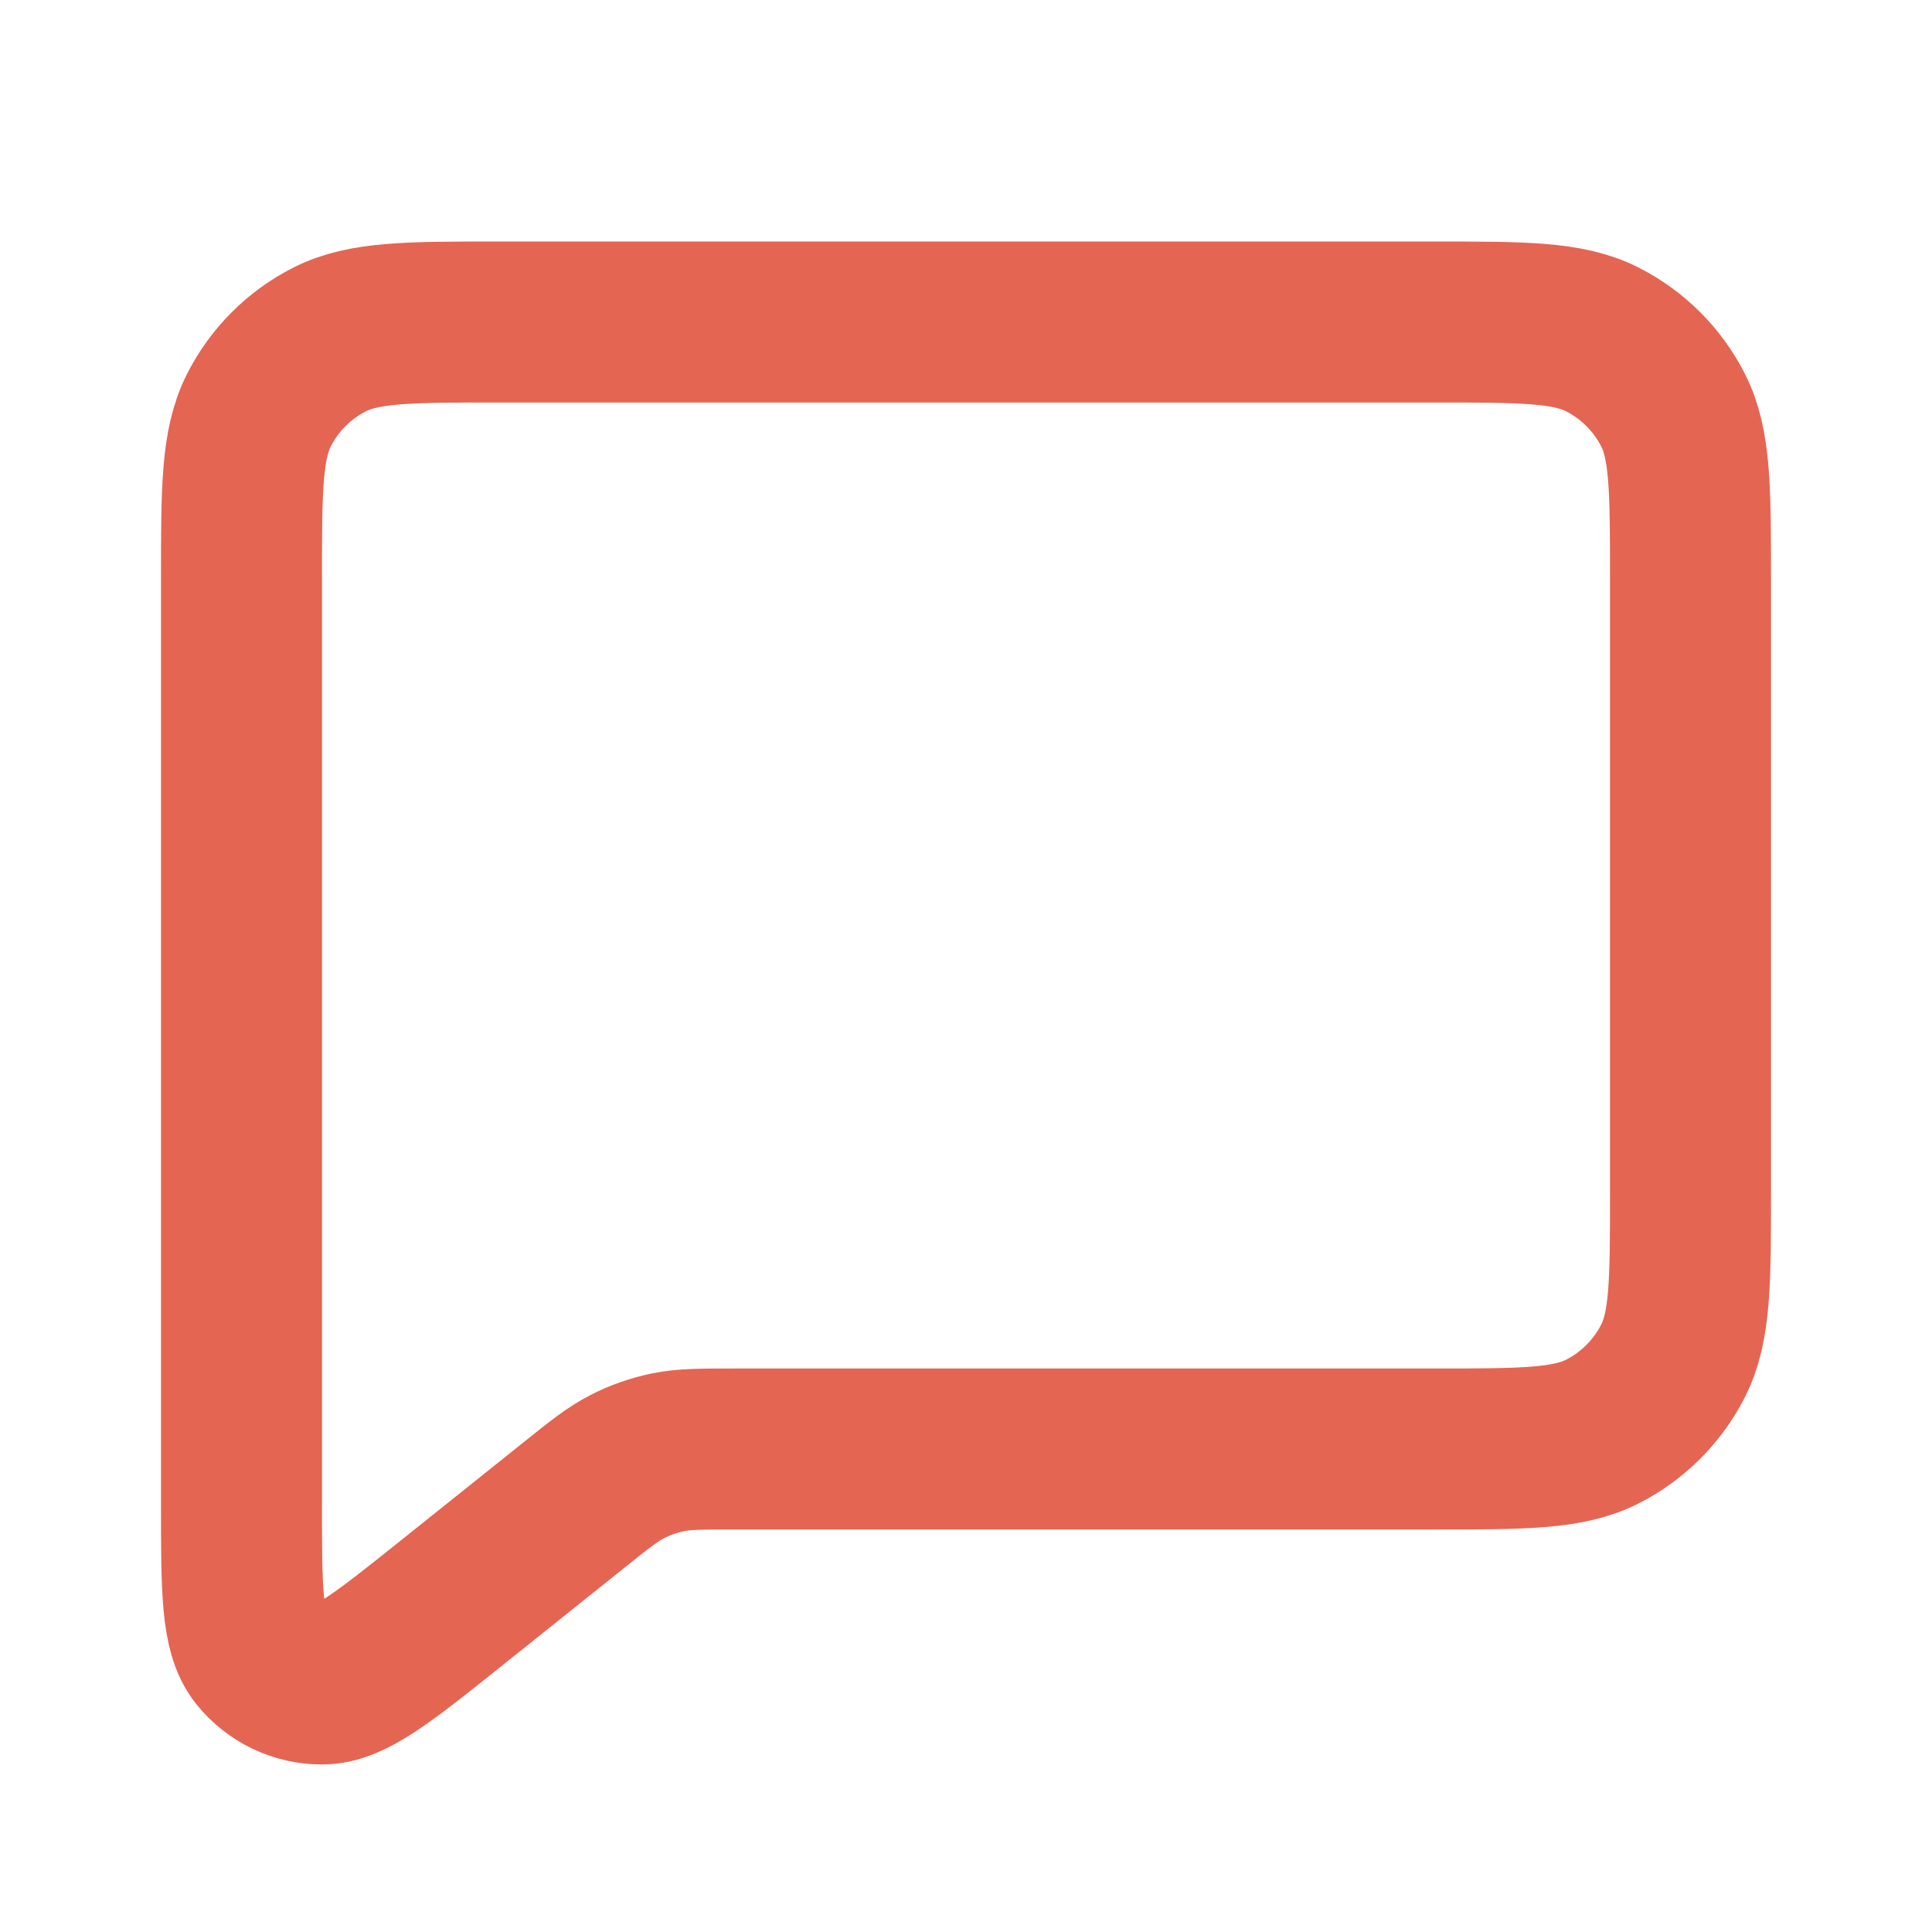
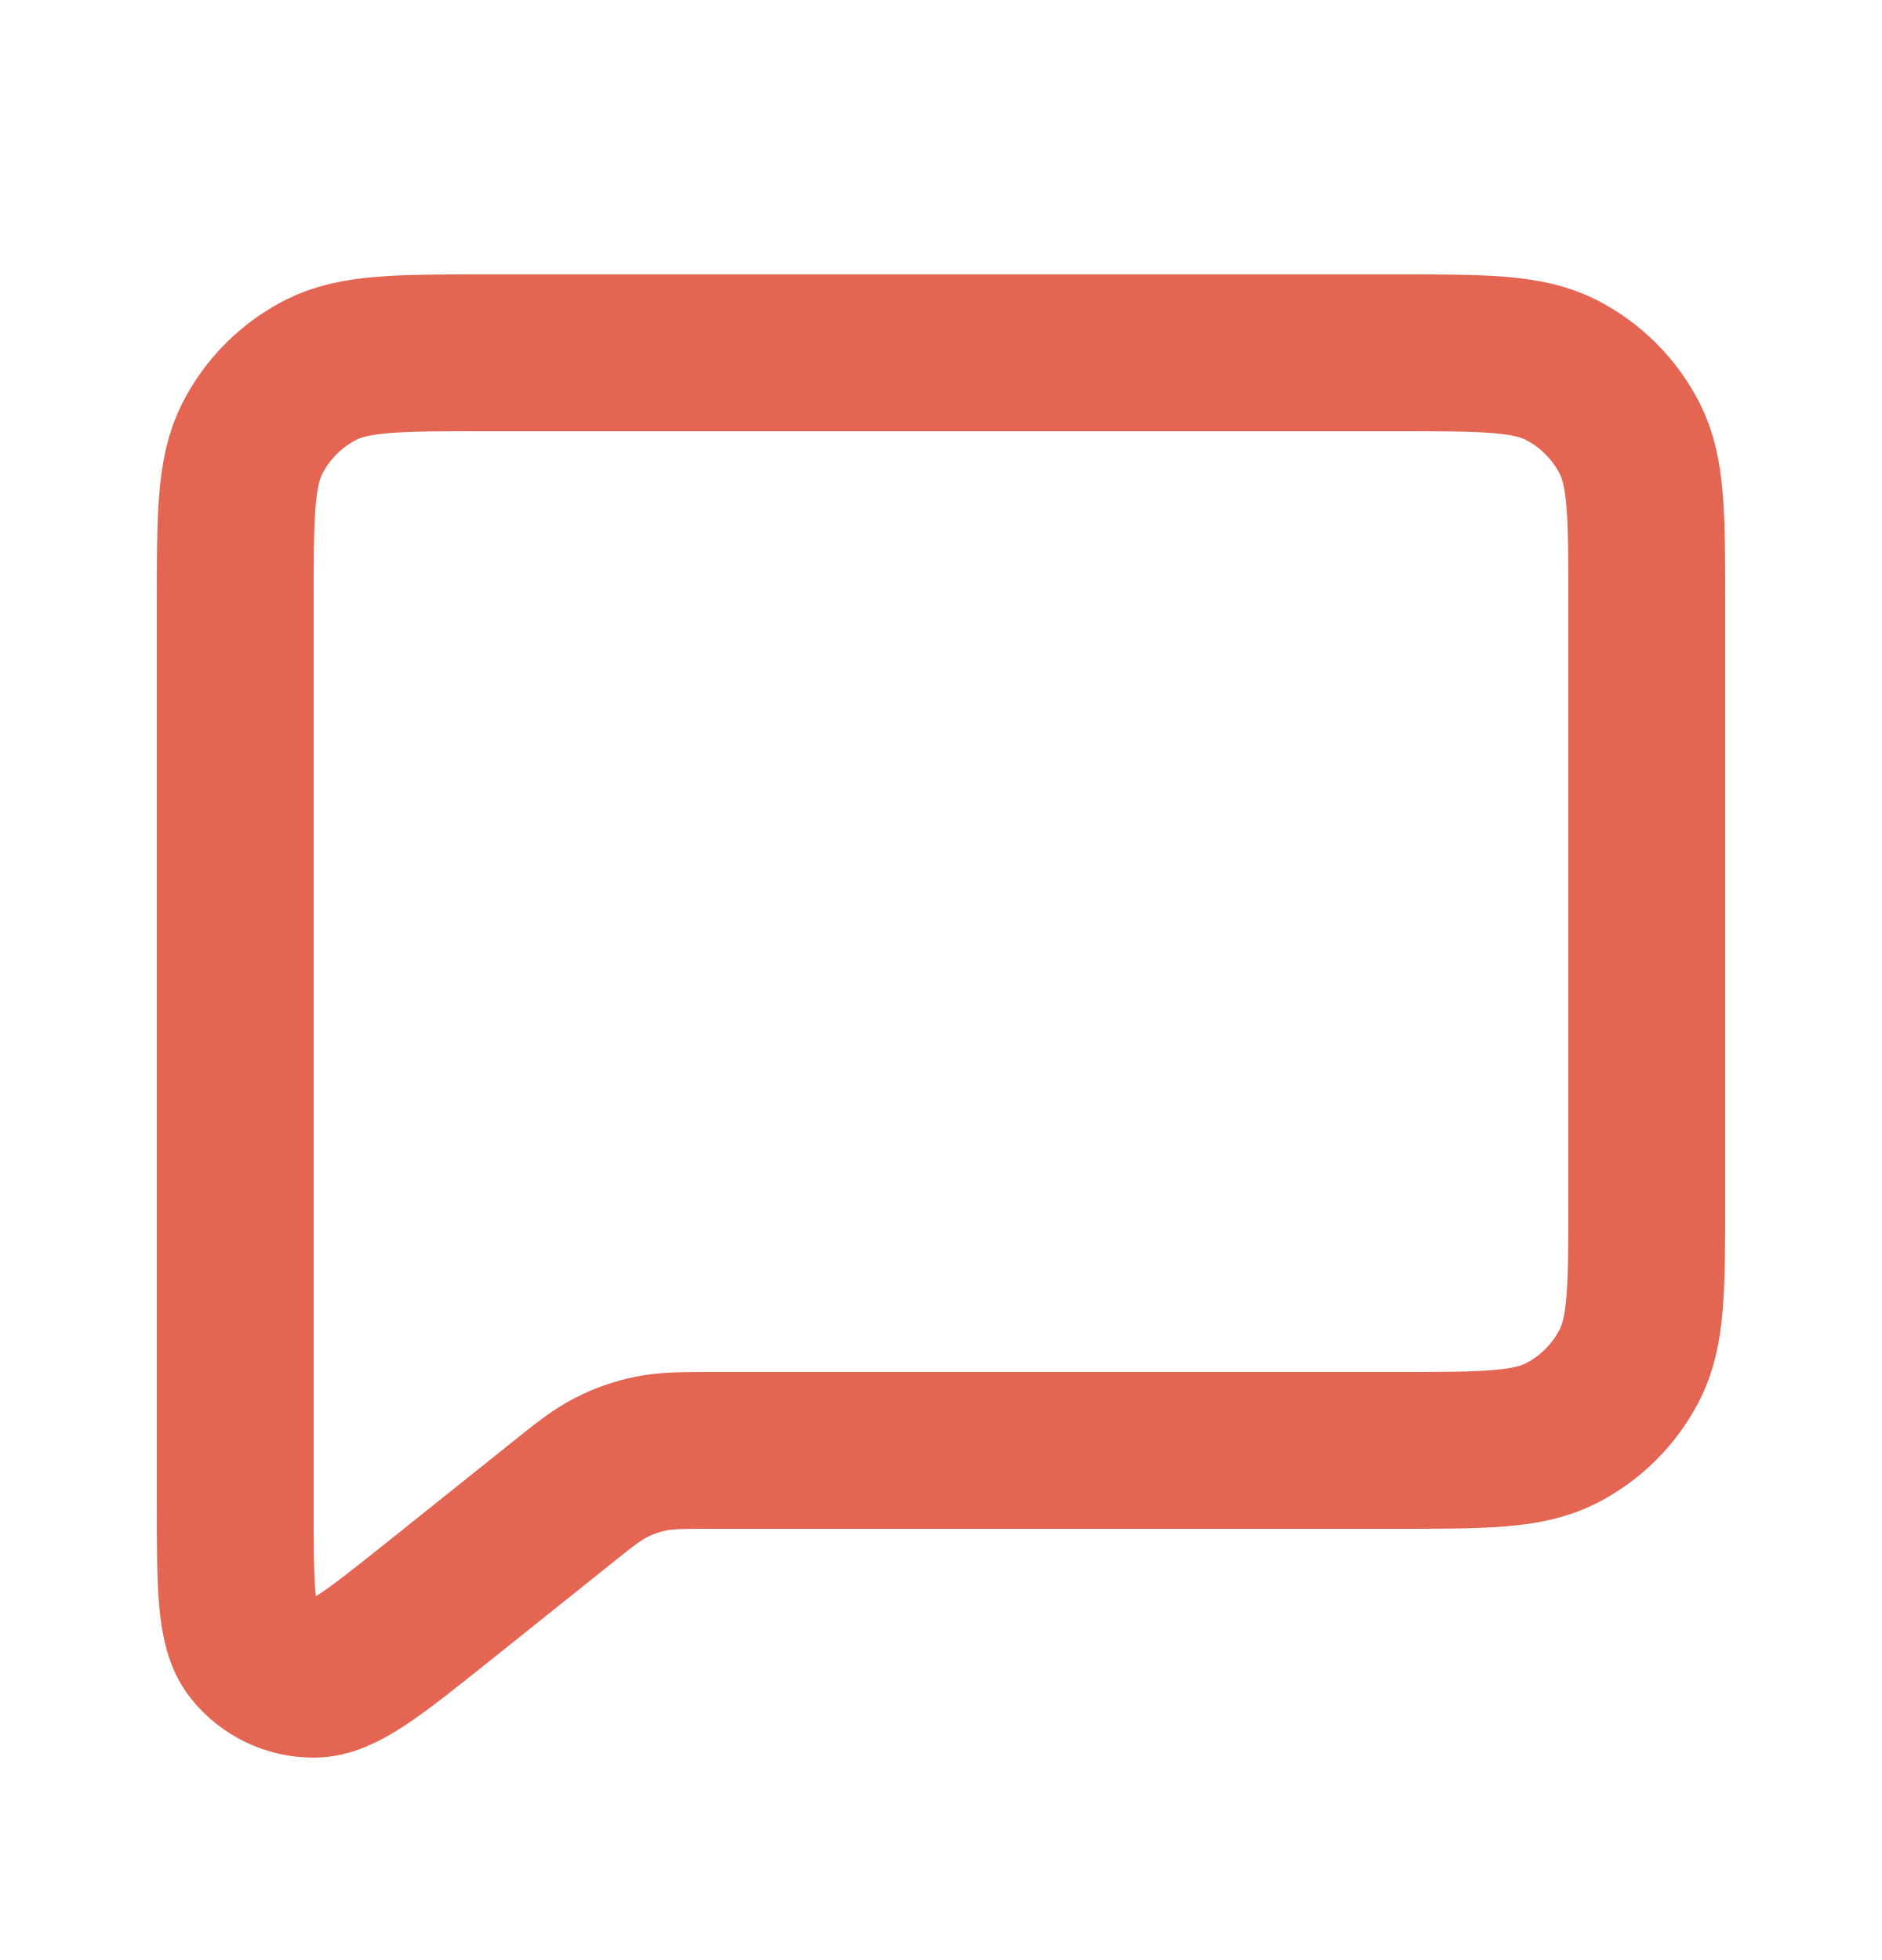
- <svg xmlns="http://www.w3.org/2000/svg" width="24" height="24" viewBox="0 0 24 24" fill="none">
-   <path d="M21 14.8V7.2V7.197C21 6.079 21 5.519 20.782 5.092C20.59 4.716 20.284 4.41 19.908 4.218C19.48 4 18.92 4 17.8 4H6.2C5.08 4 4.52 4 4.092 4.218C3.715 4.41 3.41 4.716 3.218 5.092C3 5.52 3 6.08 3 7.2V18.671C3 19.737 3 20.27 3.218 20.543C3.408 20.781 3.696 20.92 4.001 20.919C4.351 20.919 4.767 20.586 5.6 19.92L7.124 18.701C7.448 18.441 7.611 18.311 7.792 18.219C7.952 18.137 8.123 18.077 8.299 18.041C8.498 18 8.707 18 9.123 18H17.8C18.92 18 19.48 18 19.908 17.782C20.284 17.59 20.59 17.284 20.782 16.908C21 16.481 21 15.921 21 14.803V14.8Z" stroke="#E56553" stroke-width="2" stroke-linecap="round" stroke-linejoin="round" />
+ <svg xmlns="http://www.w3.org/2000/svg" width="24" height="25" viewBox="0 0 24 25" fill="none">
+   <path d="M21 15.3V7.7V7.697C21 6.579 21 6.019 20.782 5.592C20.59 5.216 20.284 4.91 19.908 4.718C19.48 4.5 18.92 4.5 17.8 4.5H6.2C5.08 4.5 4.52 4.5 4.092 4.718C3.715 4.91 3.41 5.216 3.218 5.592C3 6.02 3 6.58 3 7.7V19.171C3 20.237 3 20.77 3.218 21.043C3.408 21.281 3.696 21.42 4.001 21.419C4.351 21.419 4.767 21.086 5.6 20.42L7.124 19.201C7.448 18.941 7.611 18.811 7.792 18.719C7.952 18.637 8.123 18.577 8.299 18.541C8.498 18.5 8.707 18.5 9.123 18.5H17.8C18.92 18.5 19.48 18.5 19.908 18.282C20.284 18.09 20.59 17.784 20.782 17.408C21 16.981 21 16.421 21 15.303V15.3Z" stroke="#E56553" stroke-width="2" stroke-linecap="round" stroke-linejoin="round" />
</svg>
